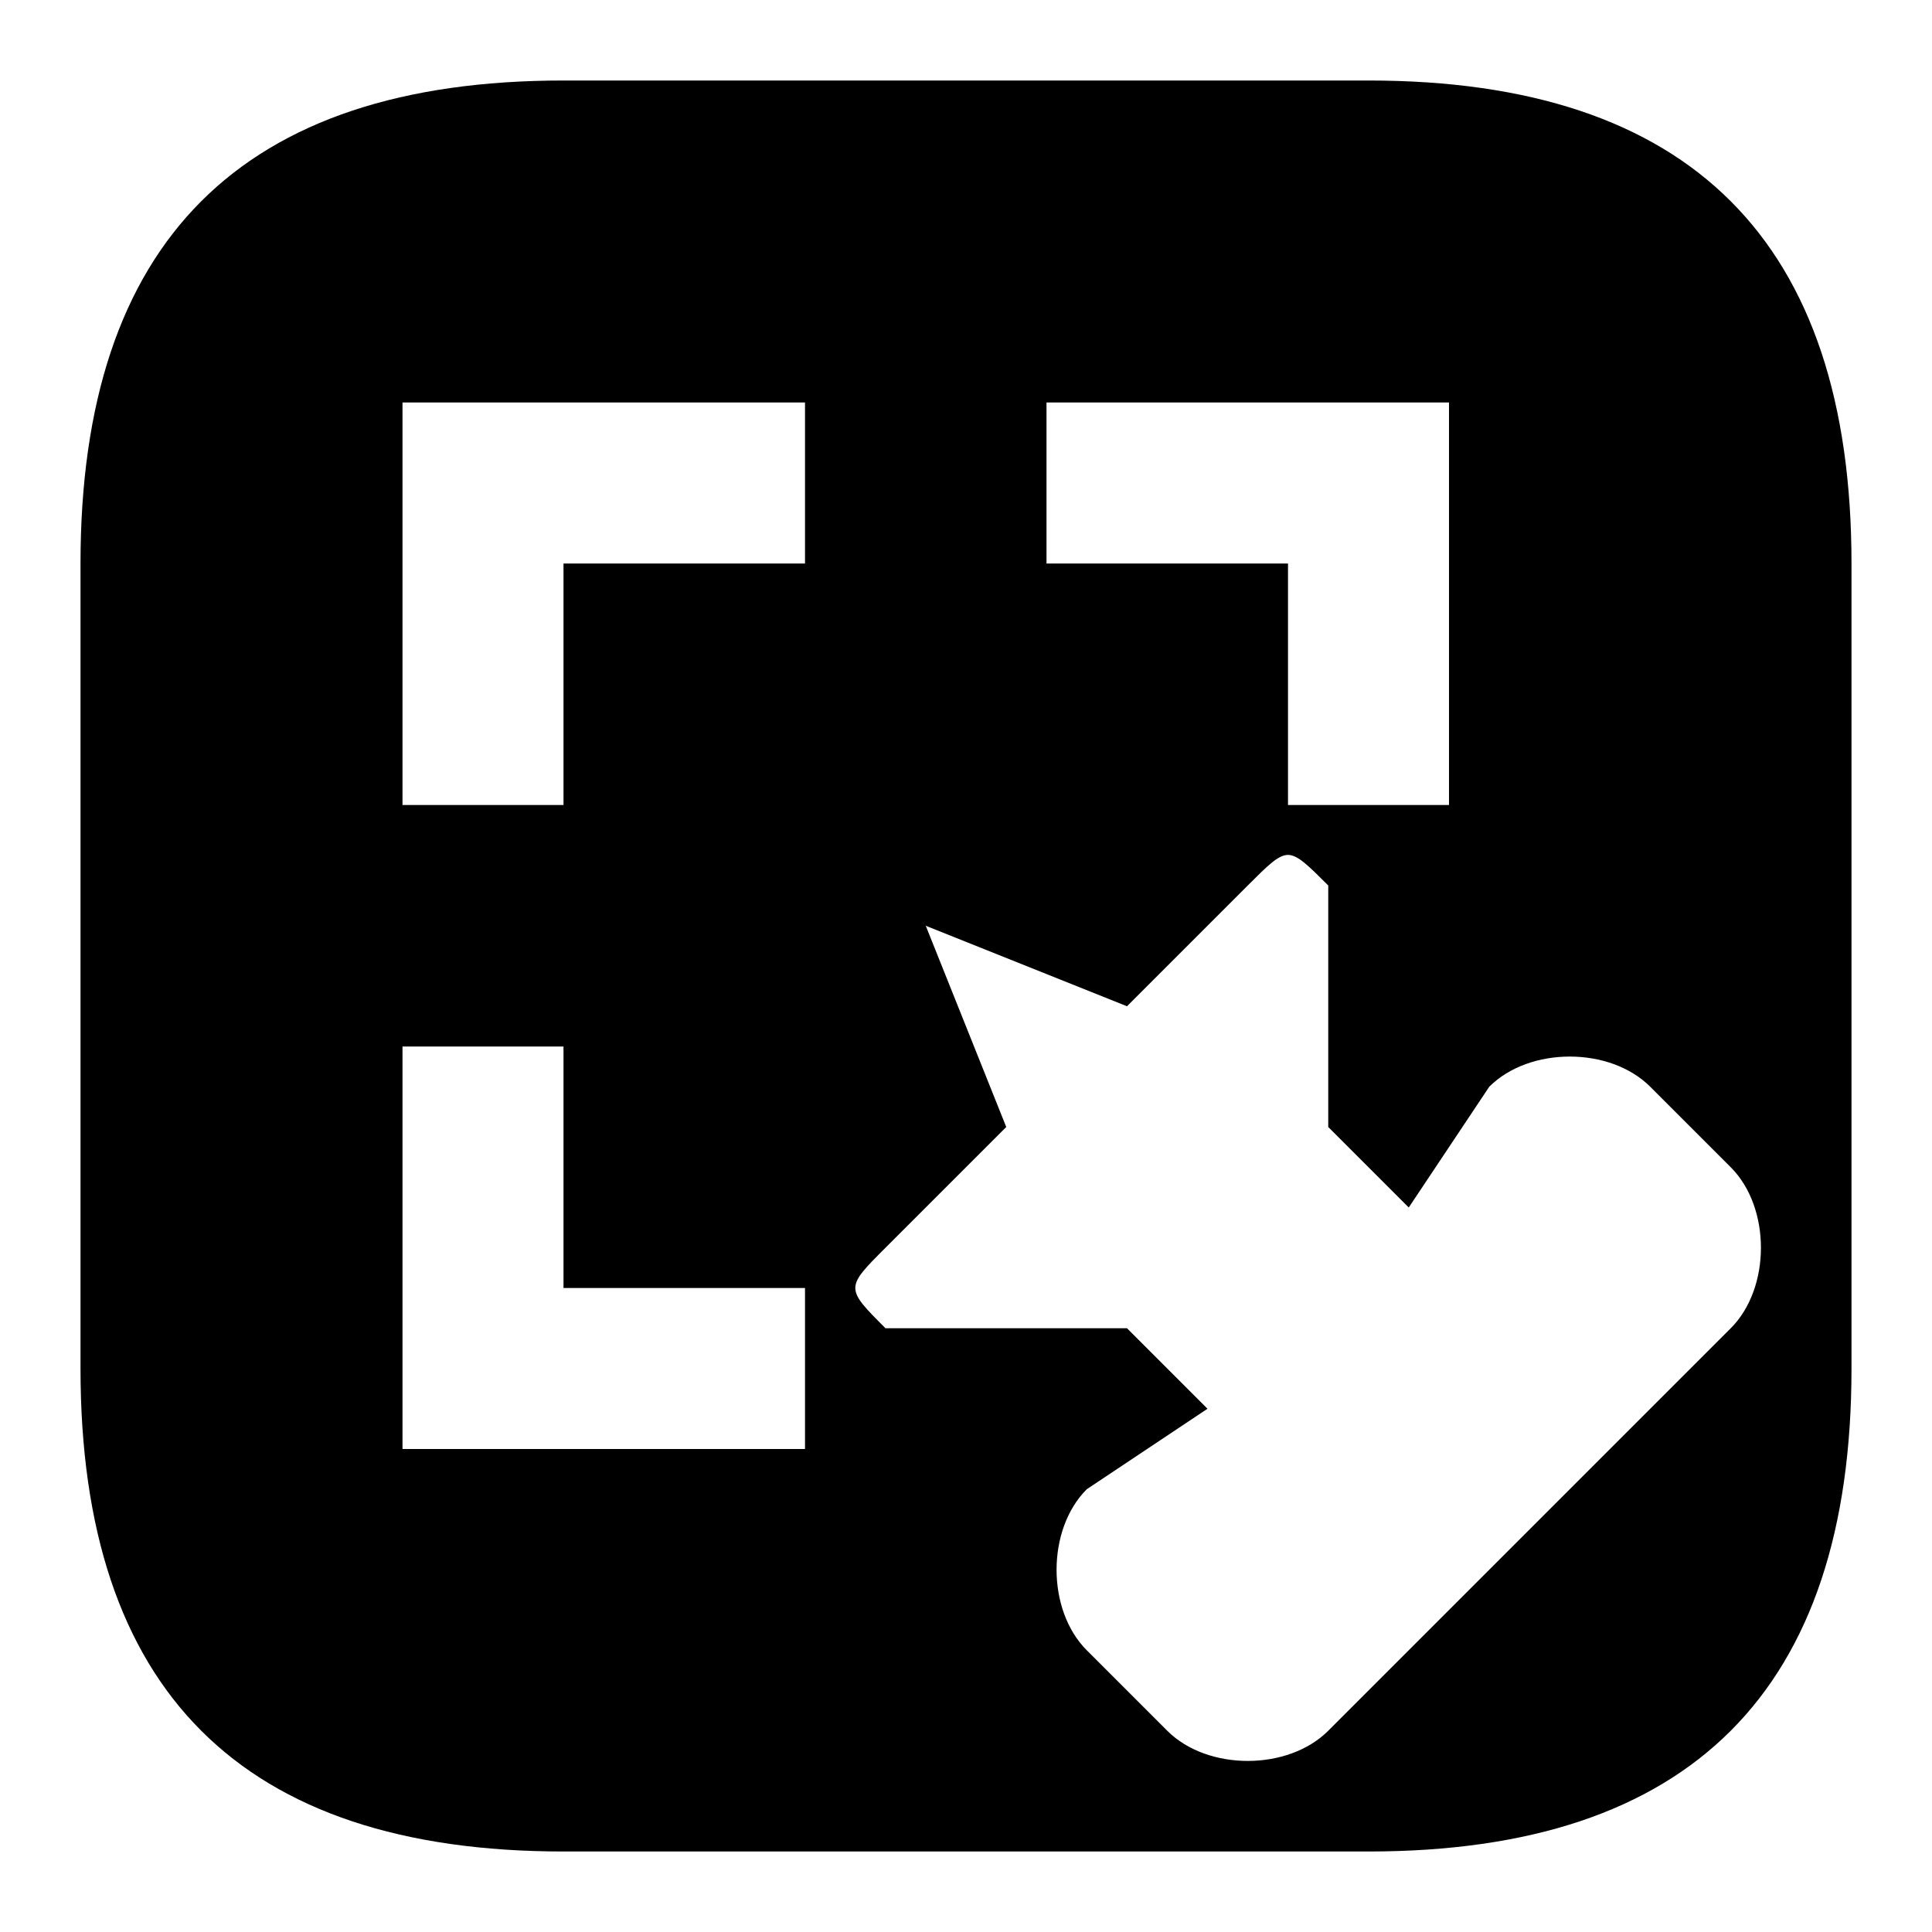
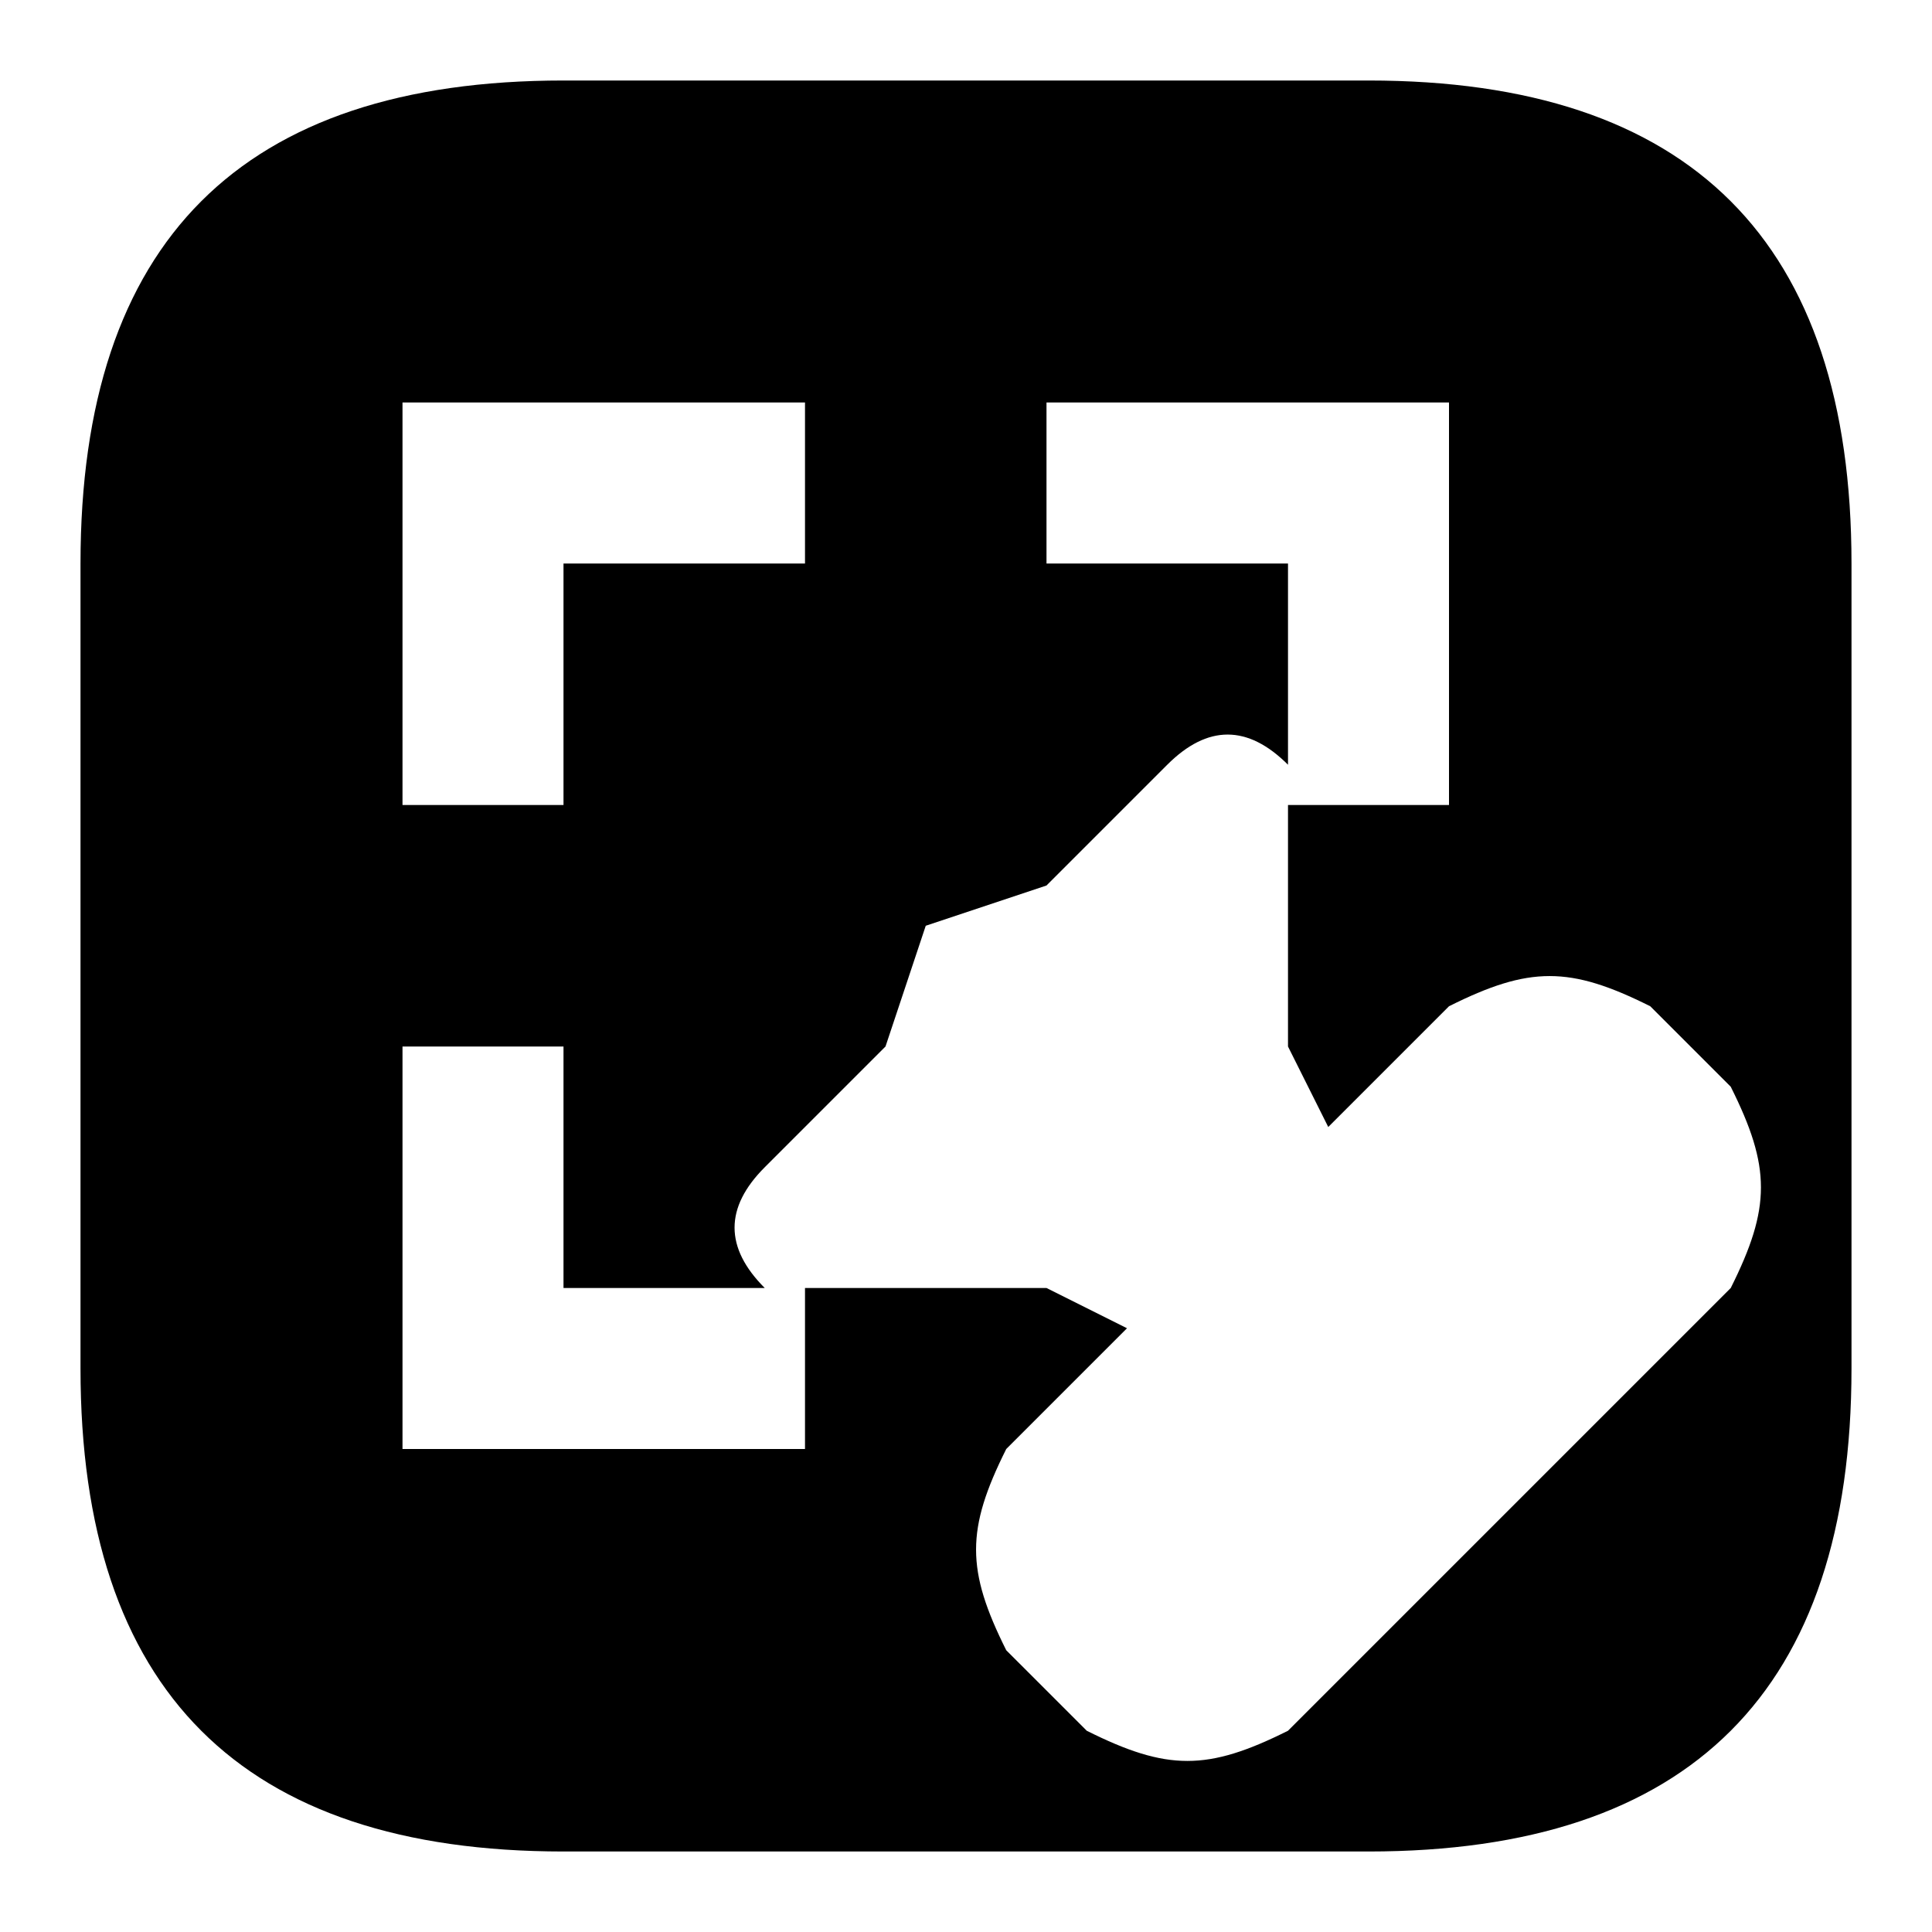
<svg xmlns="http://www.w3.org/2000/svg" viewBox="0 0 24 24" width="24" height="24" role="img" aria-labelledby="title">
-   <path fill="#000000" fill-rule="evenodd" d="M5 13 L5 18 L10 18 L10 16 L7 16 L7 13 L5 13 Z M16 10.62 C15.88 10.62 15.75 10.75 15.5 11 L14 12.5 L11.5 11.5 L12.5 14 L11 15.5 C10.5 16 10.5 16 11 16.5 L14 16.5 L15 17.5 L13.5 18.5 C13 19 13 20 13.5 20.5 L14.5 21.5 C15 22 16 22 16.5 21.5 L21.5 16.5 C22 16 22 15 21.5 14.5 L20.5 13.5 C20 13 19 13 18.5 13.5 L17.5 15 L16.5 14 L16.5 11 C16.25 10.75 16.12 10.62 16 10.62 Z M13 5 L13 7 L16 7 L16 10 L18 10 L18 5 L13 5 Z M5 5 L5 10 L7 10 L7 7 L10 7 L10 5 L5 5 Z M7 1 L17 1 C21 1 23 3 23 7 L23 17 C23 21 21 23 17 23 L7 23 C3 23 1 21 1 17 L1 7 C1 3 3 1 7 1 Z" />
+   <path fill="#000000" fill-rule="evenodd" d="M13 5 L13 7 L16 7 L16 9.5 C15.5 9 15 9 14.5 9.5 L13 11 L11.5 11.5 L11 13 L9.5 14.5 C9 15 9 15.5 9.5 16 L7 16 L7 13 L5 13 L5 18 L10 18 L10 16 L13 16 L14 16.5 L12.5 18 C12 19 12 19.5 12.5 20.5 L13.5 21.5 C14.5 22 15 22 16 21.5 L21.5 16 C22 15 22 14.5 21.5 13.5 L20.5 12.5 C19.5 12 19 12 18 12.5 L16.5 14 L16 13 L16 10 L18 10 L18 5 L13 5 Z M5 5 L5 10 L7 10 L7 7 L10 7 L10 5 L5 5 Z M7 1 L17 1 C21 1 23 3 23 7 L23 17 C23 21 21 23 17 23 L7 23 C3 23 1 21 1 17 L1 7 C1 3 3 1 7 1 Z" />
</svg>
